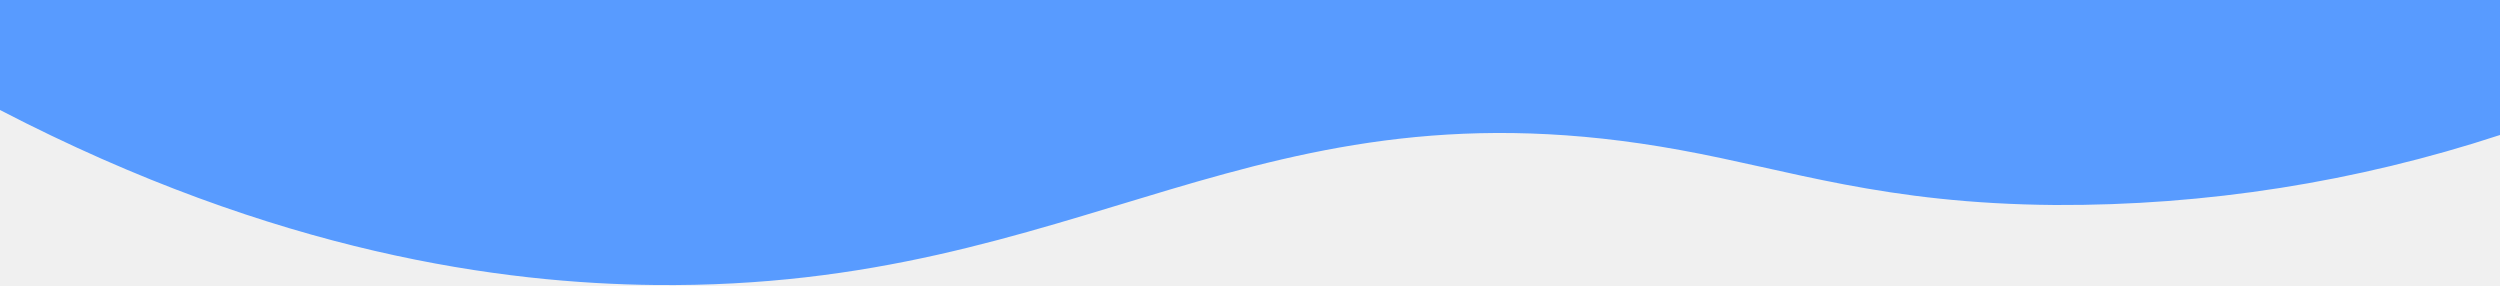
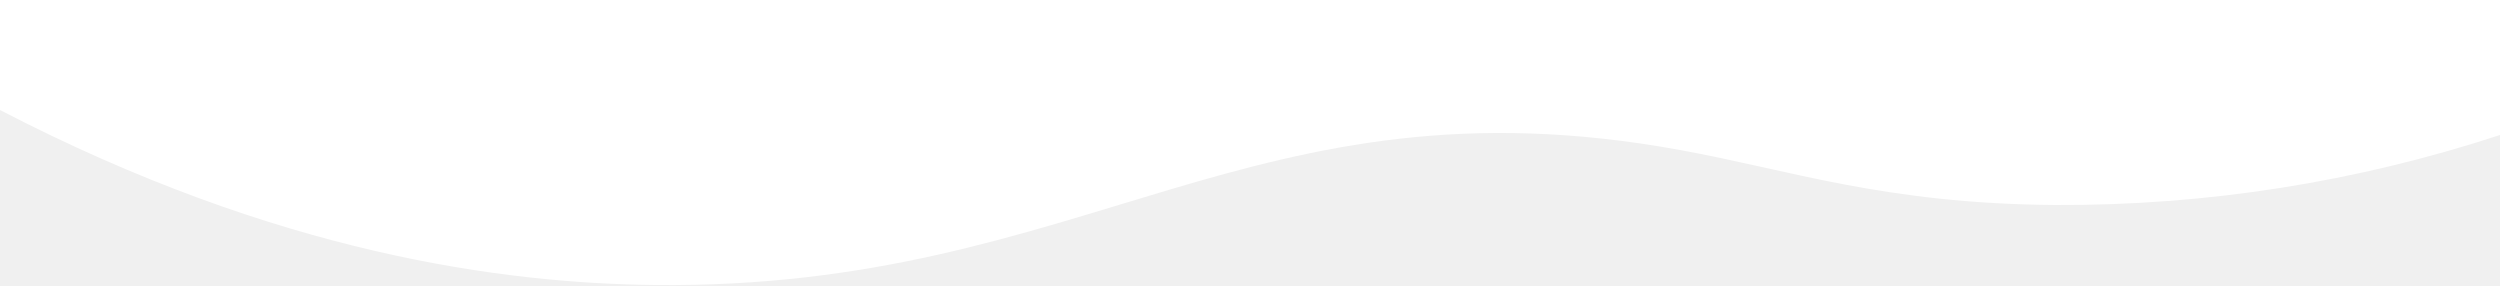
<svg xmlns="http://www.w3.org/2000/svg" id="Layer_1" data-name="Layer 1" viewBox="0 0 500 57.01">
  <defs>
-     <style>.cls-1{fill:#589bff;}</style>
+     <style>.cls-1{fill:#fff;}</style>
  </defs>
  <path class="cls-1" d="M0,0H500V27a281.22,281.22,0,0,1-89,14c-34.3-.27-52.92-7-75-11C250.31,14.33,217.45,57.92,131,57c-30.2-.32-75.43-6.17-131-35" />
</svg>
